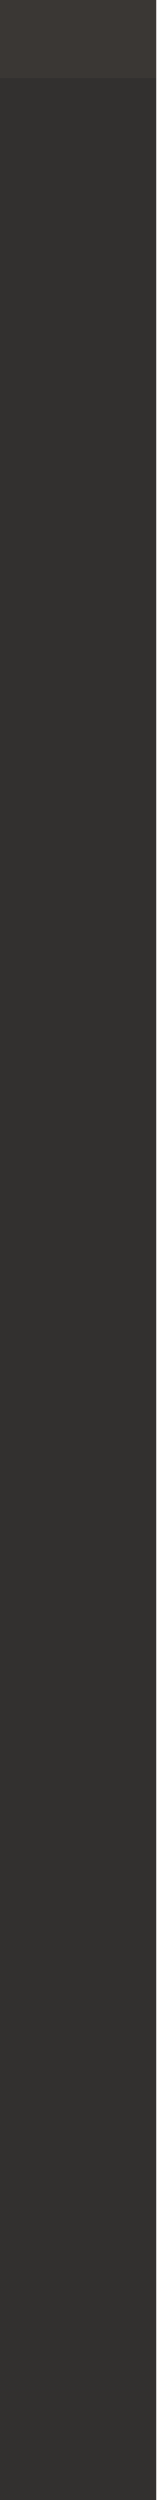
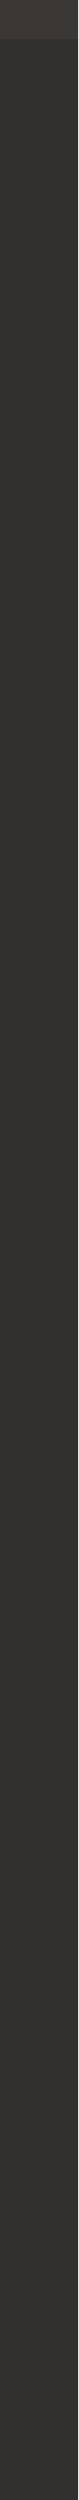
- <svg xmlns="http://www.w3.org/2000/svg" width="2" height="32" viewBox="0 0 2 32">
-   <rect width="2" height="32" fill="#32302f" />
+ <svg xmlns="http://www.w3.org/2000/svg" width="2" height="64" viewBox="0 0 2 64">
+   <rect width="2" height="64" fill="#32302f" />
  <rect width="2" height="1" fill="#d4be98" fill-opacity=".05" />
</svg>
